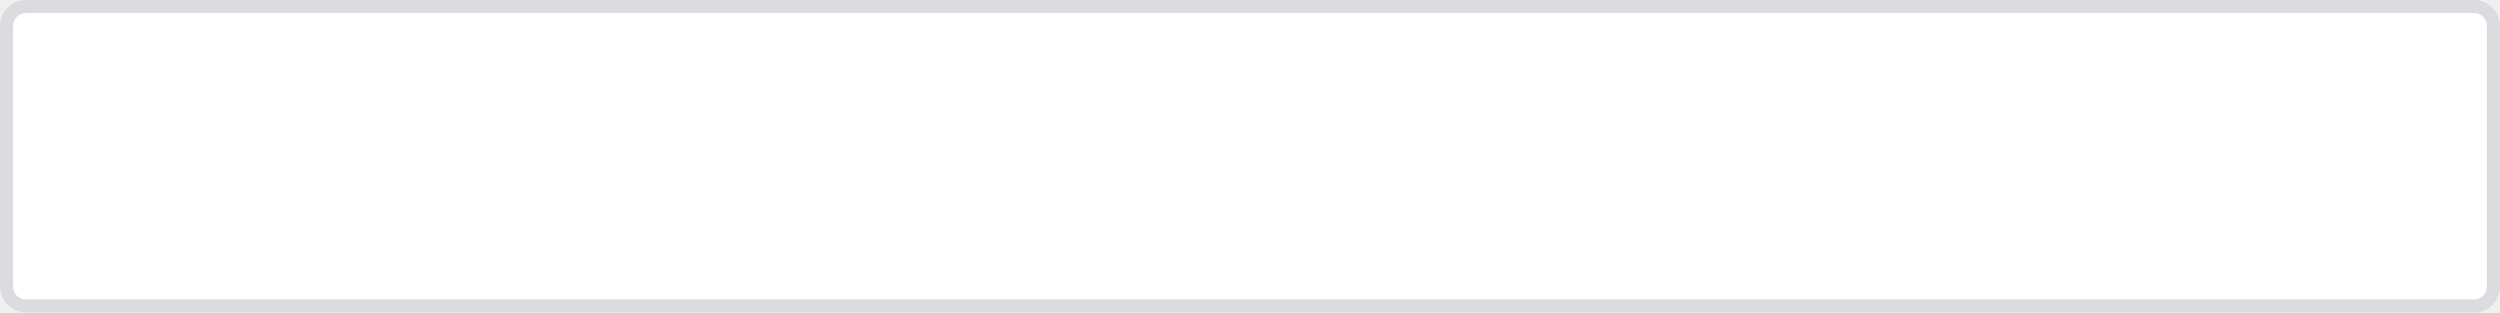
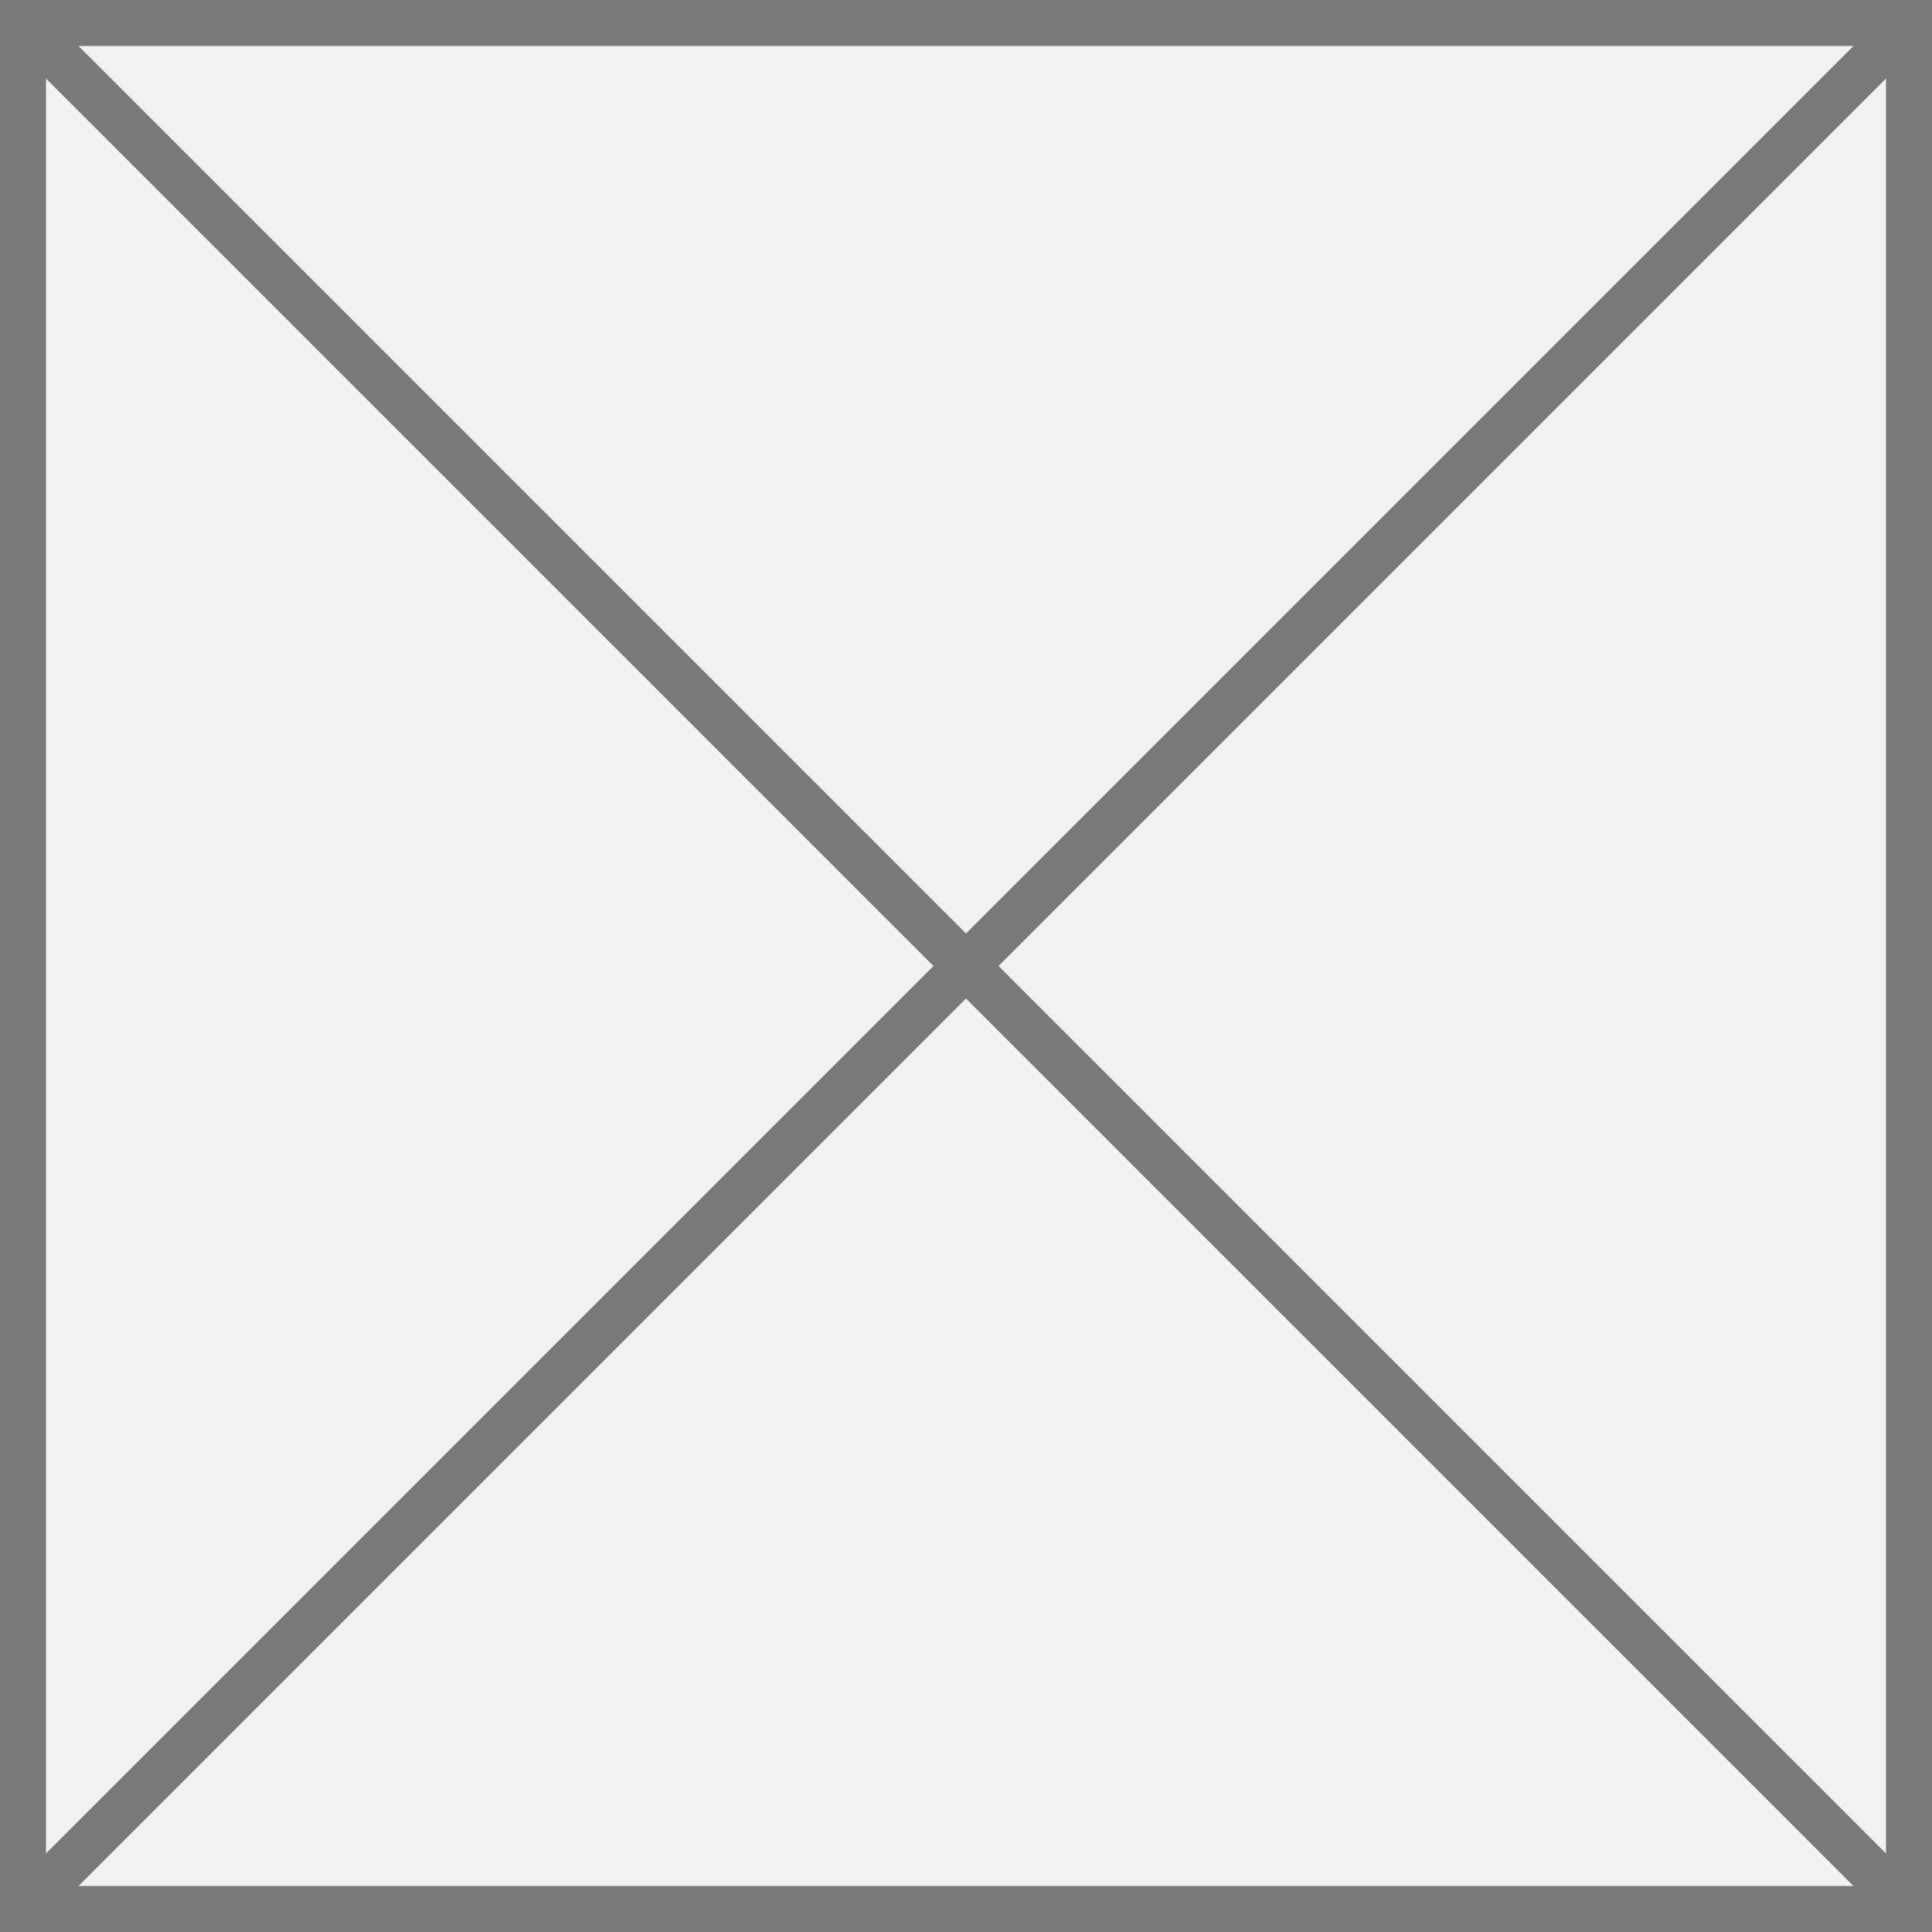
- <svg xmlns="http://www.w3.org/2000/svg" version="1.1" width="192px" height="24px" viewBox="138 56  192 24">
-   <path d="M 139 58  A 1 1 0 0 1 140 57 L 328 57  A 1 1 0 0 1 329 58 L 329 78  A 1 1 0 0 1 328 79 L 140 79  A 1 1 0 0 1 139 78 L 139 58  Z " fill-rule="nonzero" fill="#ffffff" stroke="none" fill-opacity="0.996" />
-   <path d="M 138.5 58  A 1.5 1.5 0 0 1 140 56.5 L 328 56.5  A 1.5 1.5 0 0 1 329.5 58 L 329.5 78  A 1.5 1.5 0 0 1 328 79.5 L 140 79.5  A 1.5 1.5 0 0 1 138.5 78 L 138.5 58  Z " stroke-width="1" stroke="#dadce0" fill="none" stroke-opacity="0.996" />
+ <svg xmlns="http://www.w3.org/2000/svg" version="1.1" width="42px" height="42px">
+   <g transform="matrix(1 0 0 1 -1494 -68 )">
+     <path d="M 1494.5 68.5  L 1535.5 68.5  L 1535.5 109.5  L 1494.5 109.5  L 1494.5 68.5  Z " fill-rule="nonzero" fill="#f2f2f2" stroke="none" />
+     <path d="M 1494.5 68.5  L 1535.5 68.5  L 1535.5 109.5  L 1494.5 109.5  L 1494.5 68.5  Z " stroke-width="1" stroke="#797979" fill="none" />
+     <path d="M 1494.354 68.354  L 1535.646 109.646  M 1535.646 68.354  L 1494.354 109.646  " stroke-width="1" stroke="#797979" fill="none" />
+   </g>
</svg>
